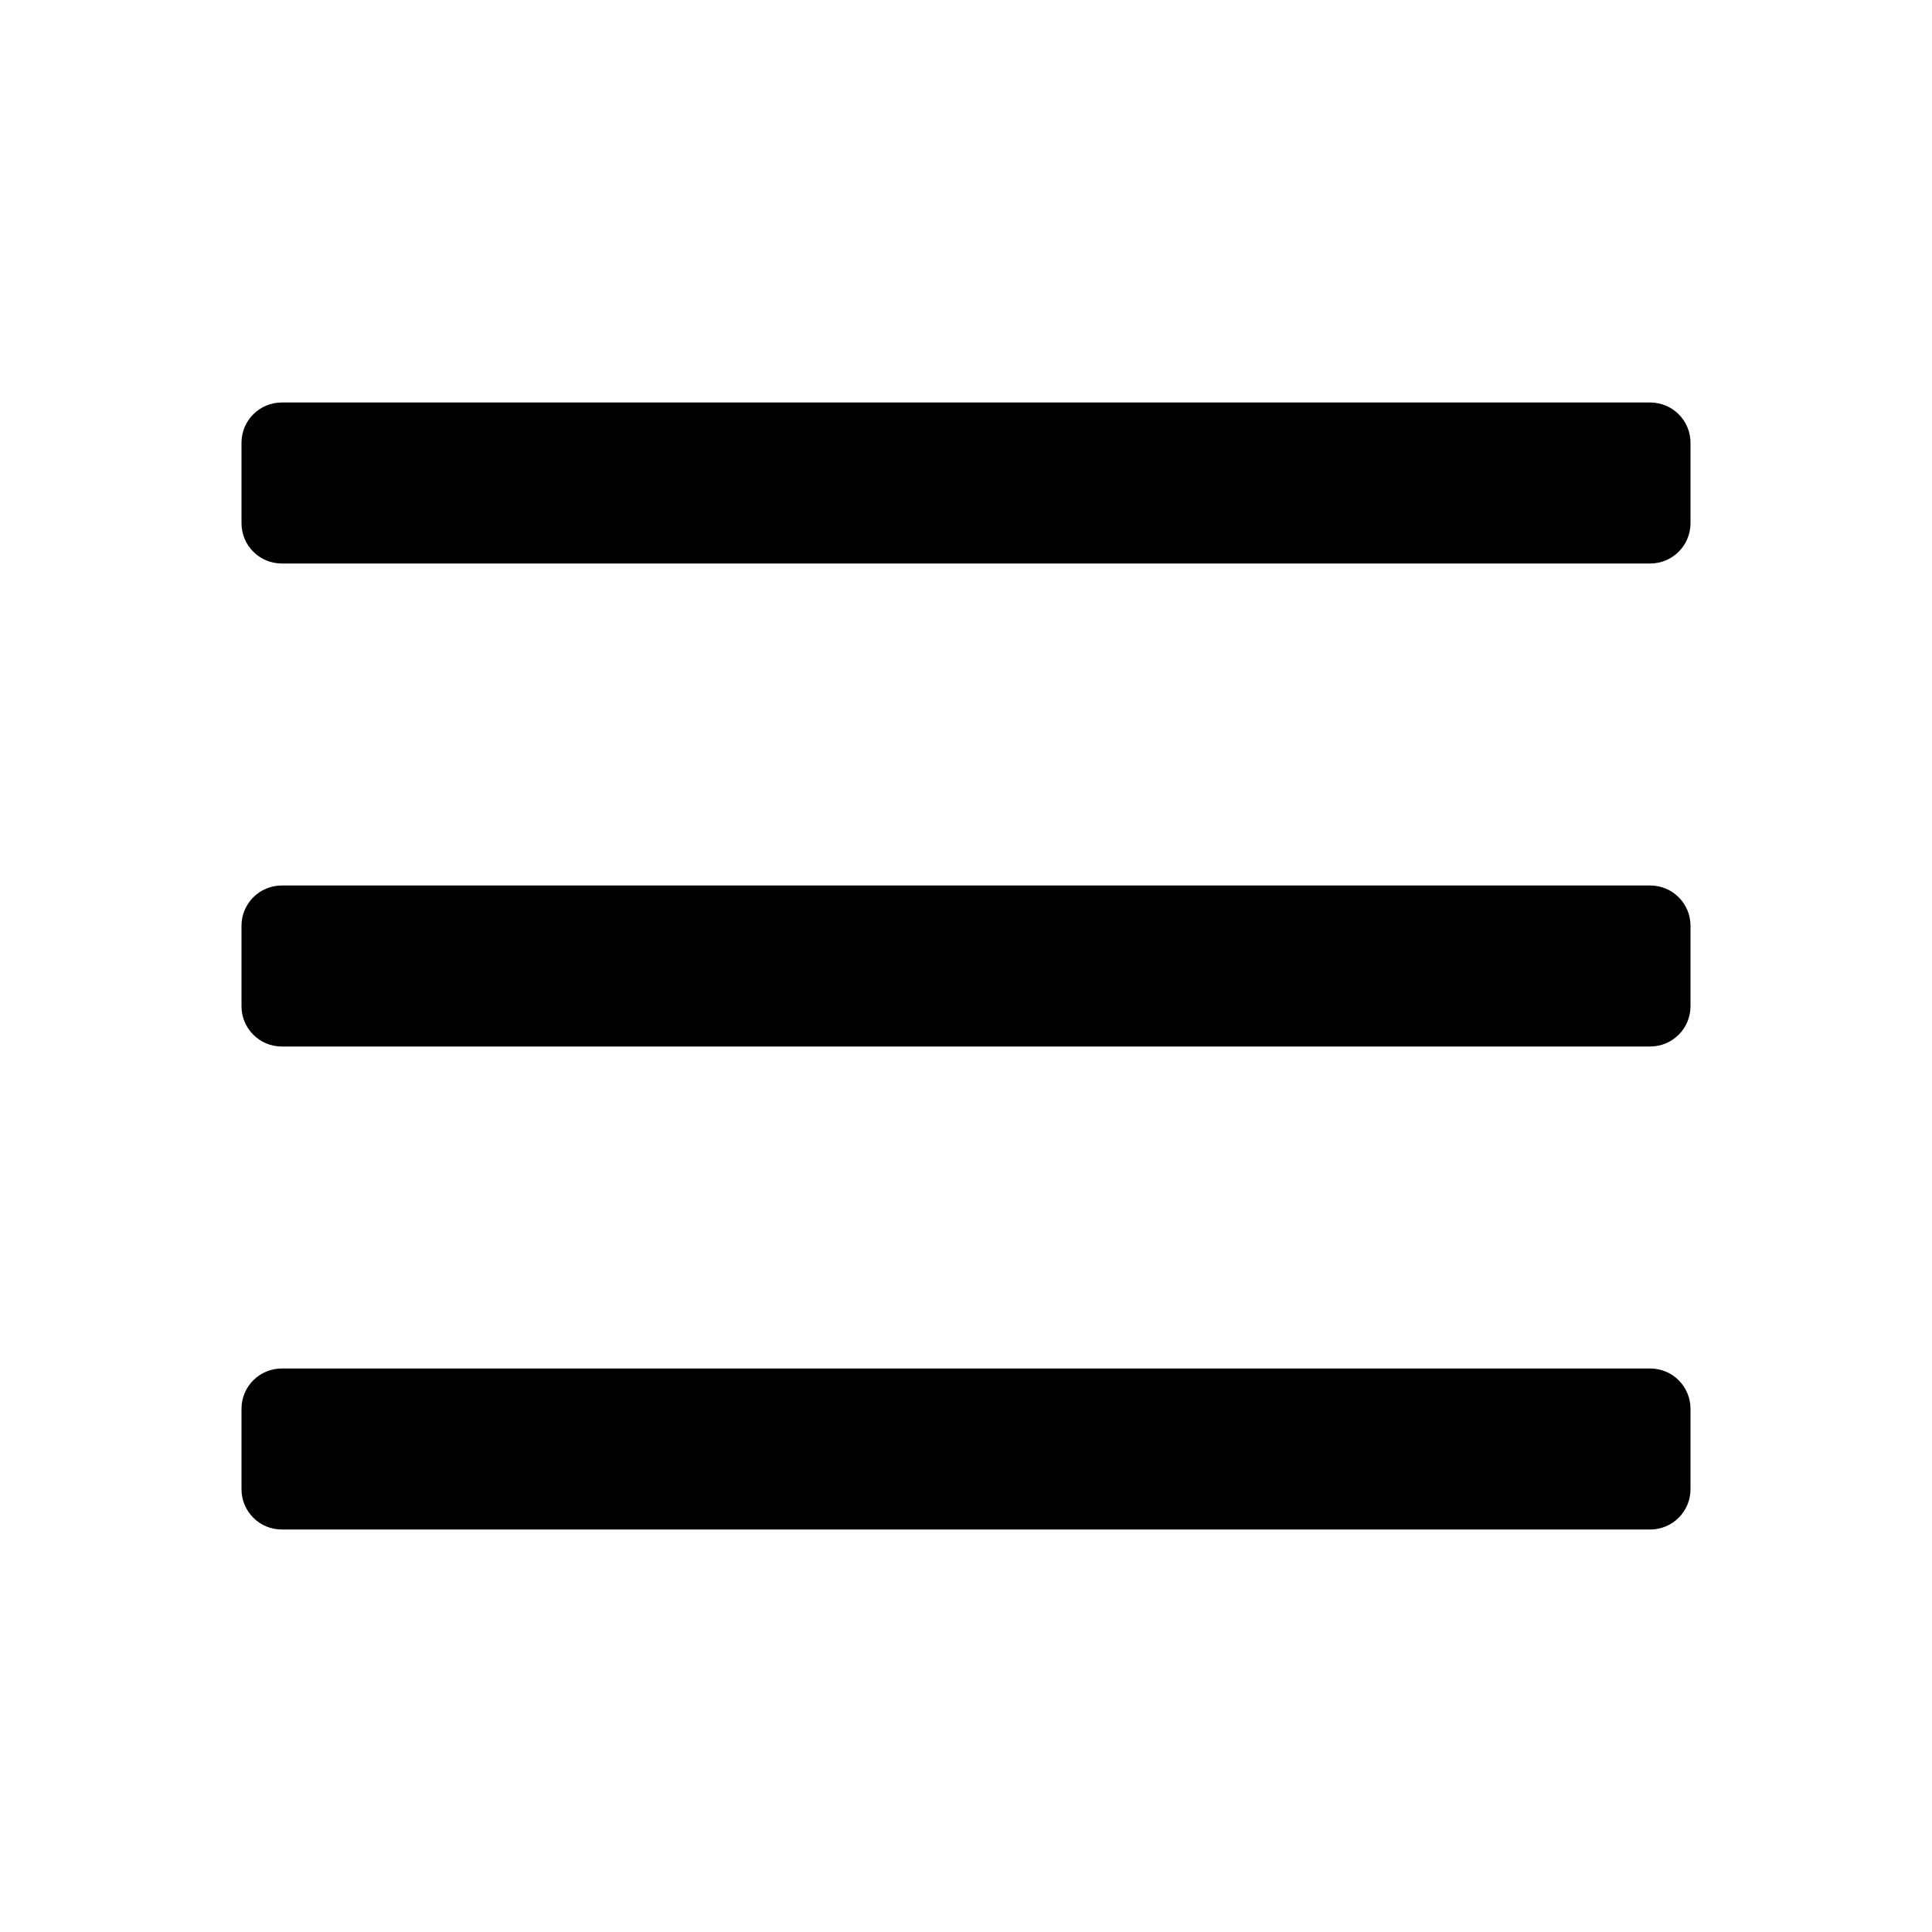
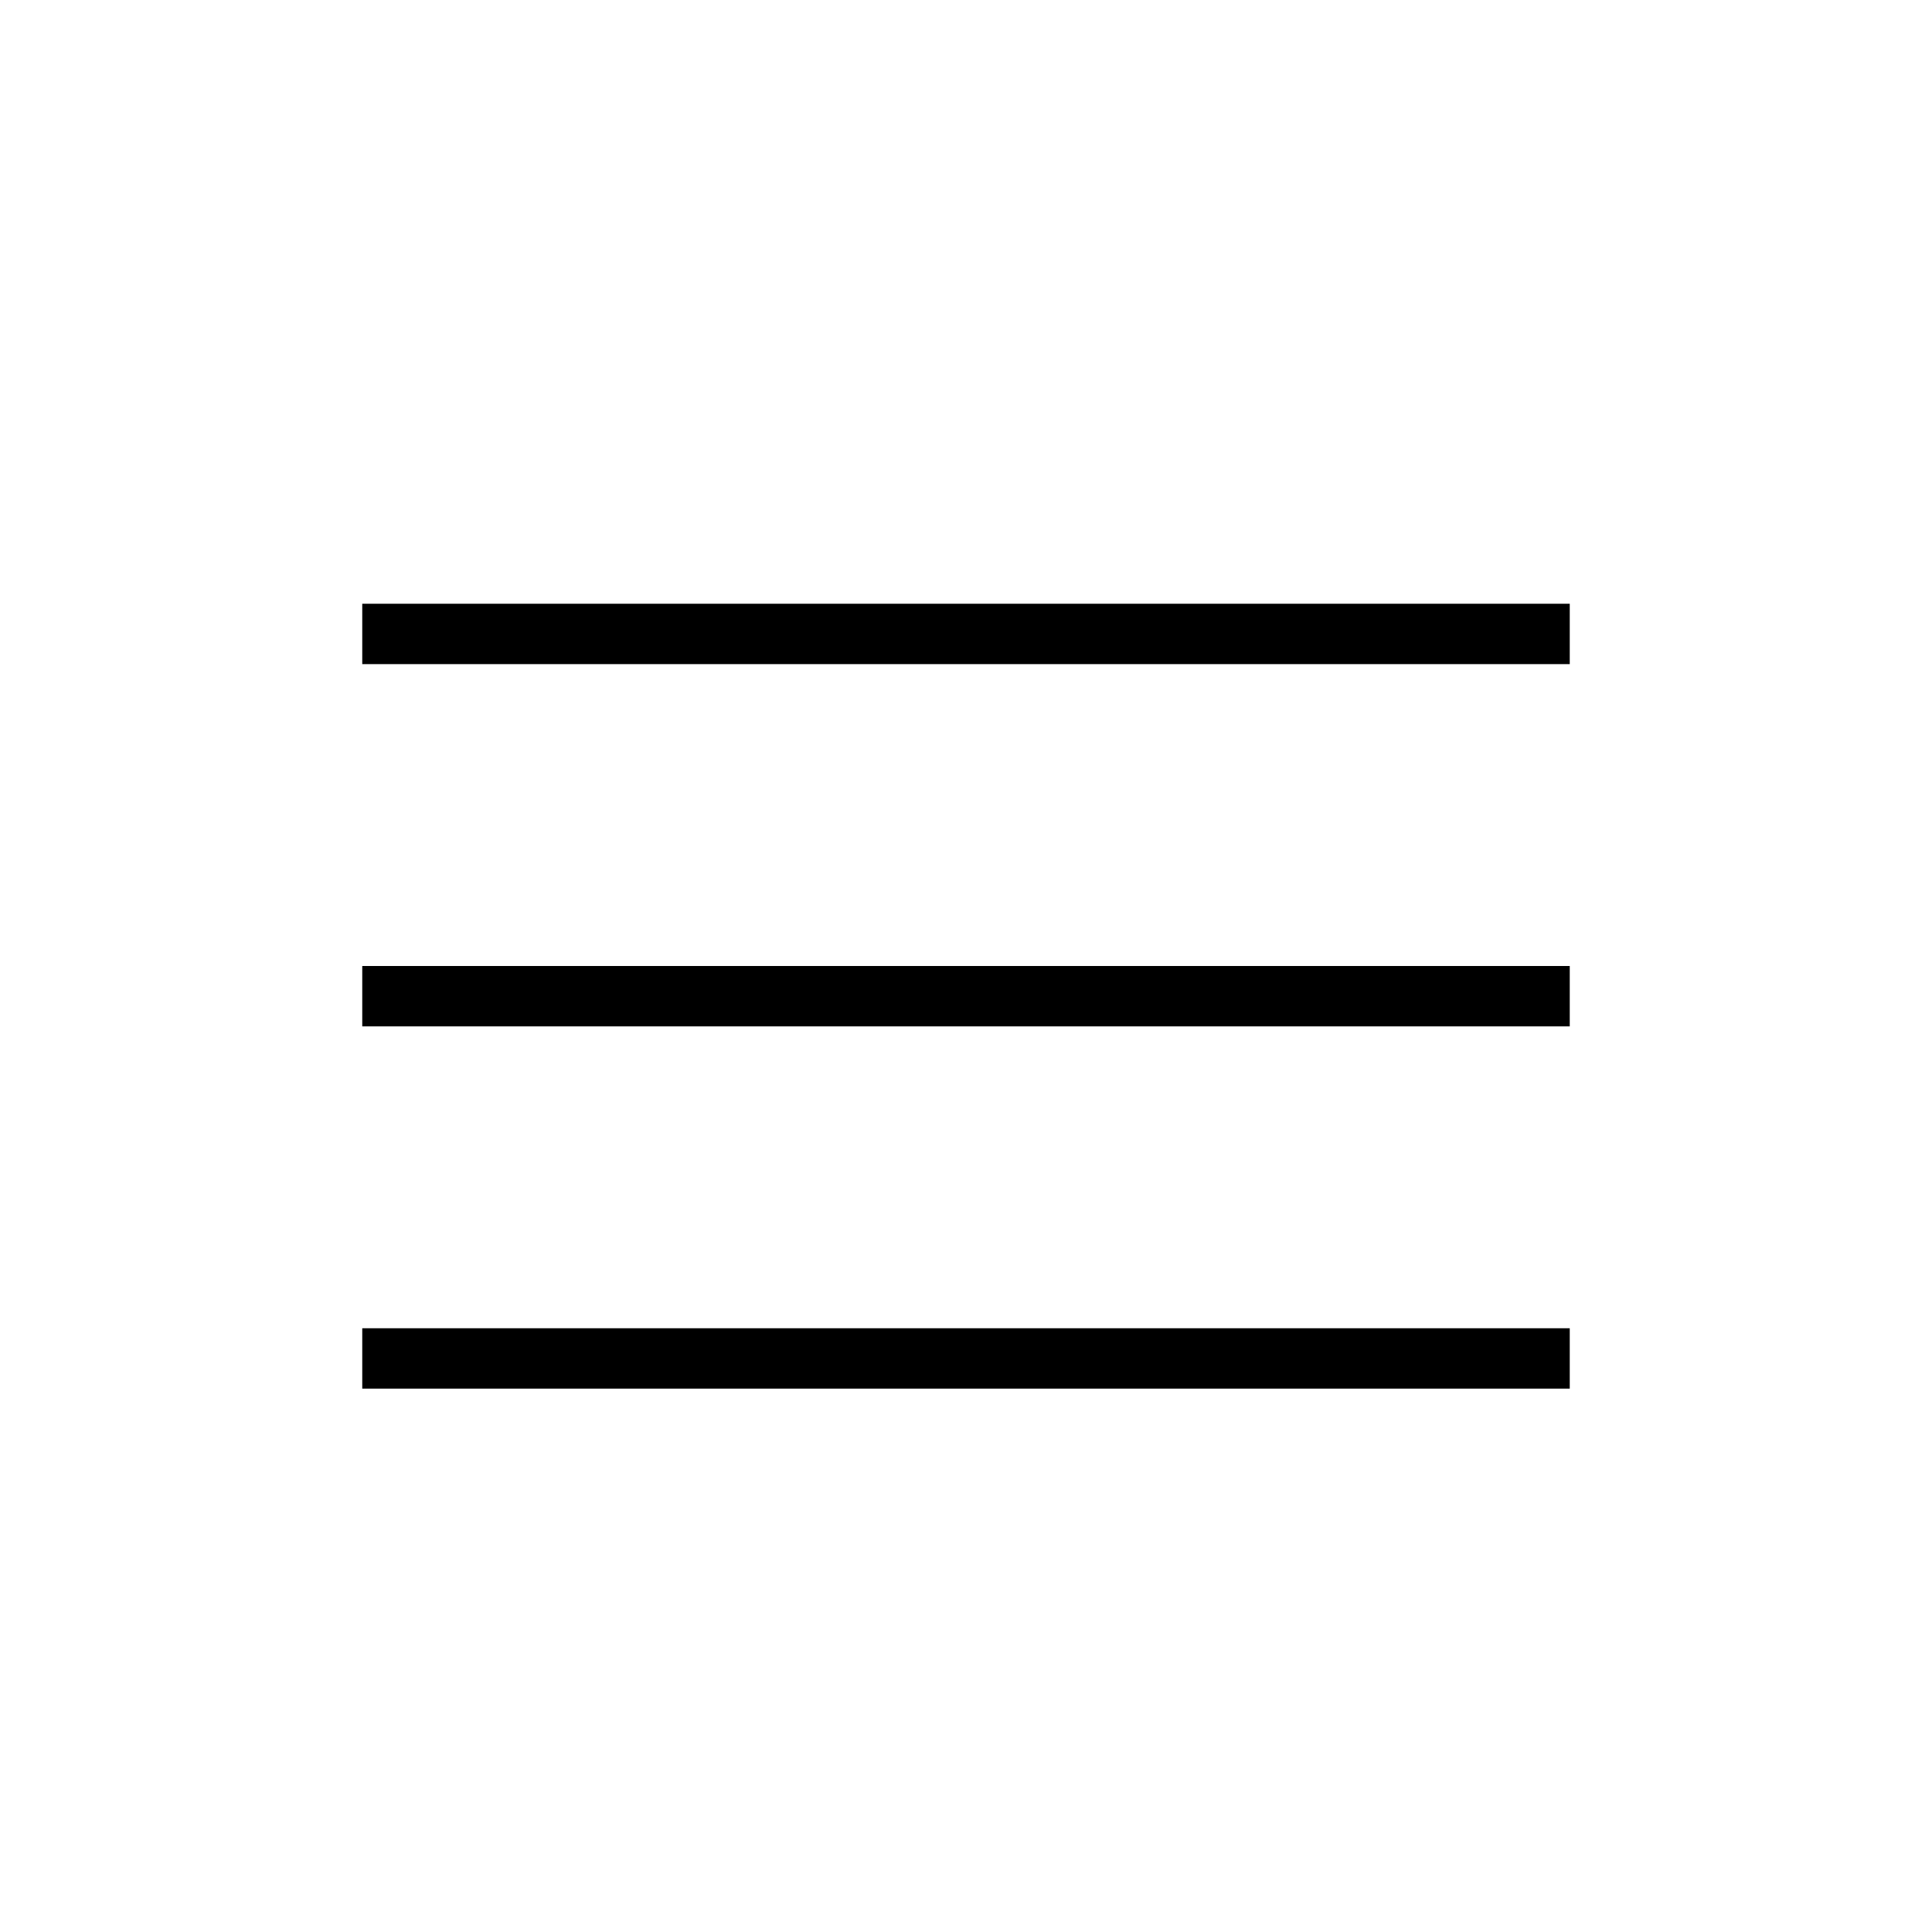
- <svg xmlns="http://www.w3.org/2000/svg" viewBox="0 0 24 24">
-   <path fill-rule="evenodd" clip-rule="evenodd" d="M20.5 7H3.5C3.224 7 3 6.776 3 6.5V5.5C3 5.224 3.224 5 3.5 5H20.5C20.776 5 21 5.224 21 5.5V6.5C21 6.776 20.776 7 20.5 7ZM21 12.5V11.5C21 11.224 20.776 11 20.5 11H3.5C3.224 11 3 11.224 3 11.5V12.5C3 12.776 3.224 13 3.5 13H20.5C20.776 13 21 12.776 21 12.5ZM21 17.5V18.5C21 18.776 20.776 19 20.5 19H3.5C3.224 19 3 18.776 3 18.5V17.5C3 17.224 3.224 17 3.5 17H20.5C20.776 17 21 17.224 21 17.5Z" fill="currentColor" />
+ <svg xmlns="http://www.w3.org/2000/svg" version="1.1" id="Layer_1" x="0px" y="0px" width="64px" height="64px" viewBox="0 0 64 64" enable-background="new 0 0 64 64" xml:space="preserve">
+   <line fill="none" stroke="#000000" stroke-width="2" stroke-miterlimit="10" x1="12" y1="21" x2="52" y2="21" />
+   <line fill="none" stroke="#000000" stroke-width="2" stroke-miterlimit="10" x1="12" y1="33" x2="52" y2="33" />
+   <line fill="none" stroke="#000000" stroke-width="2" stroke-miterlimit="10" x1="12" y1="45" x2="52" y2="45" />
</svg>
